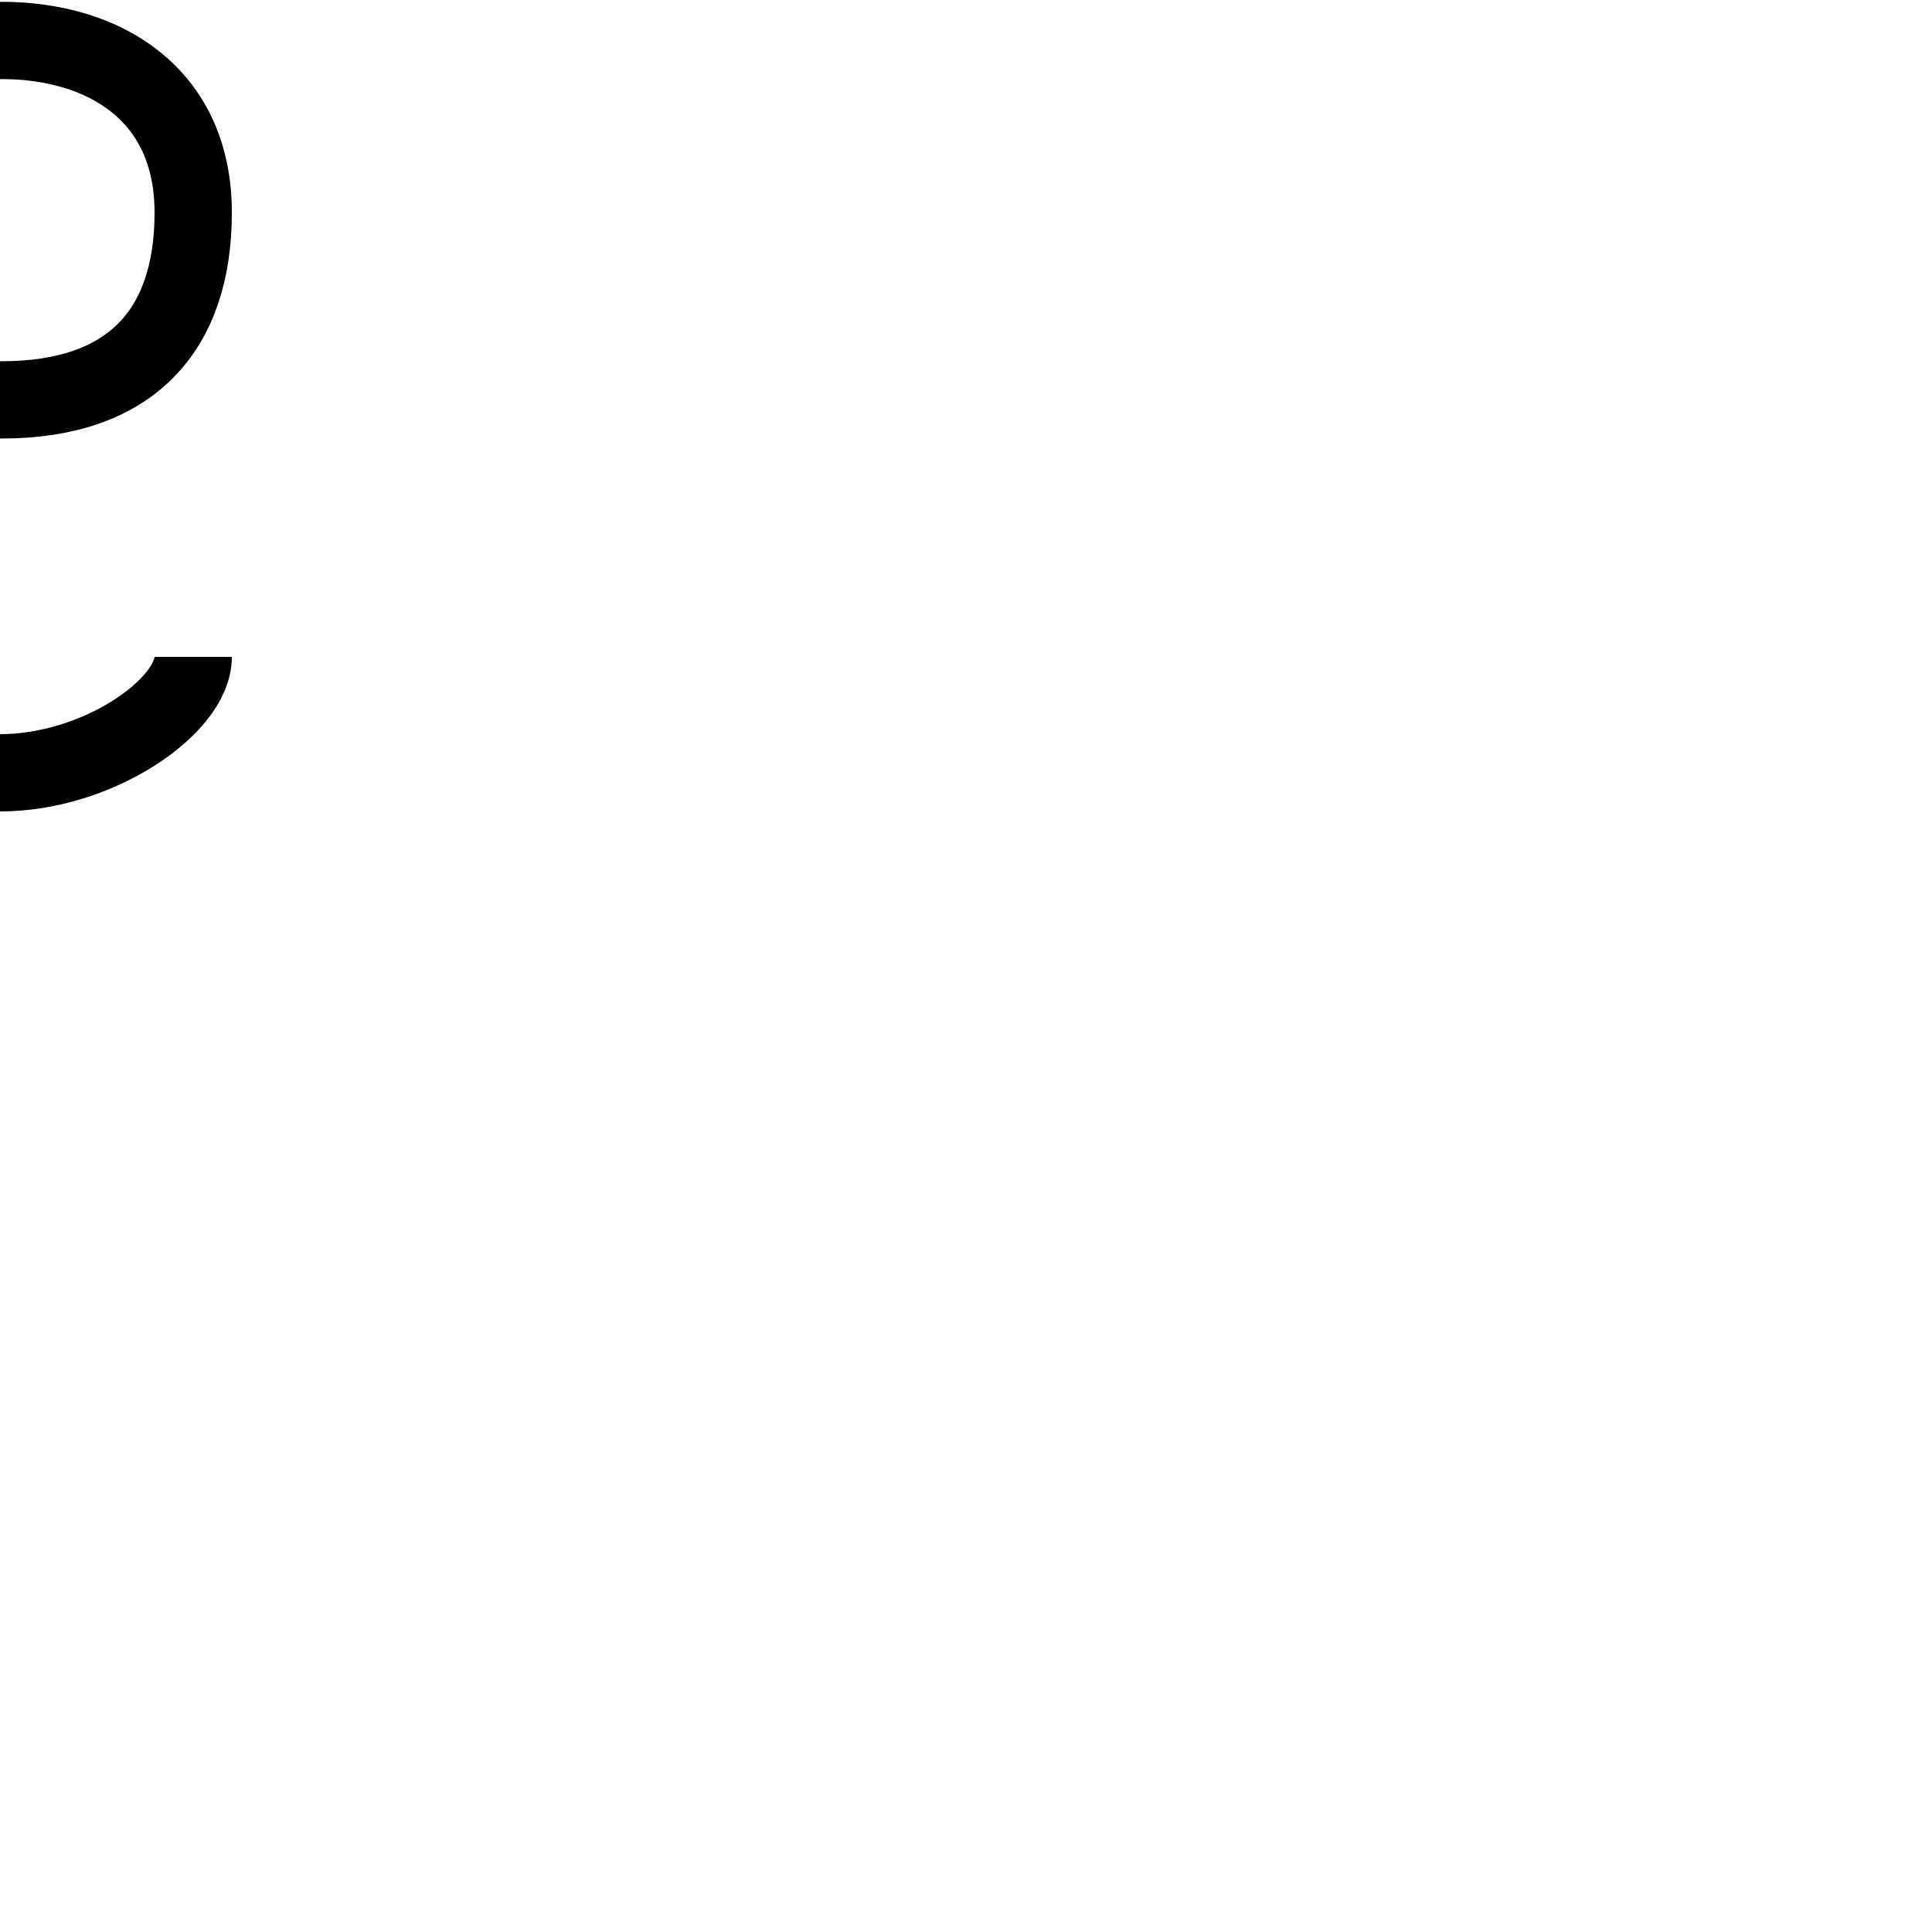
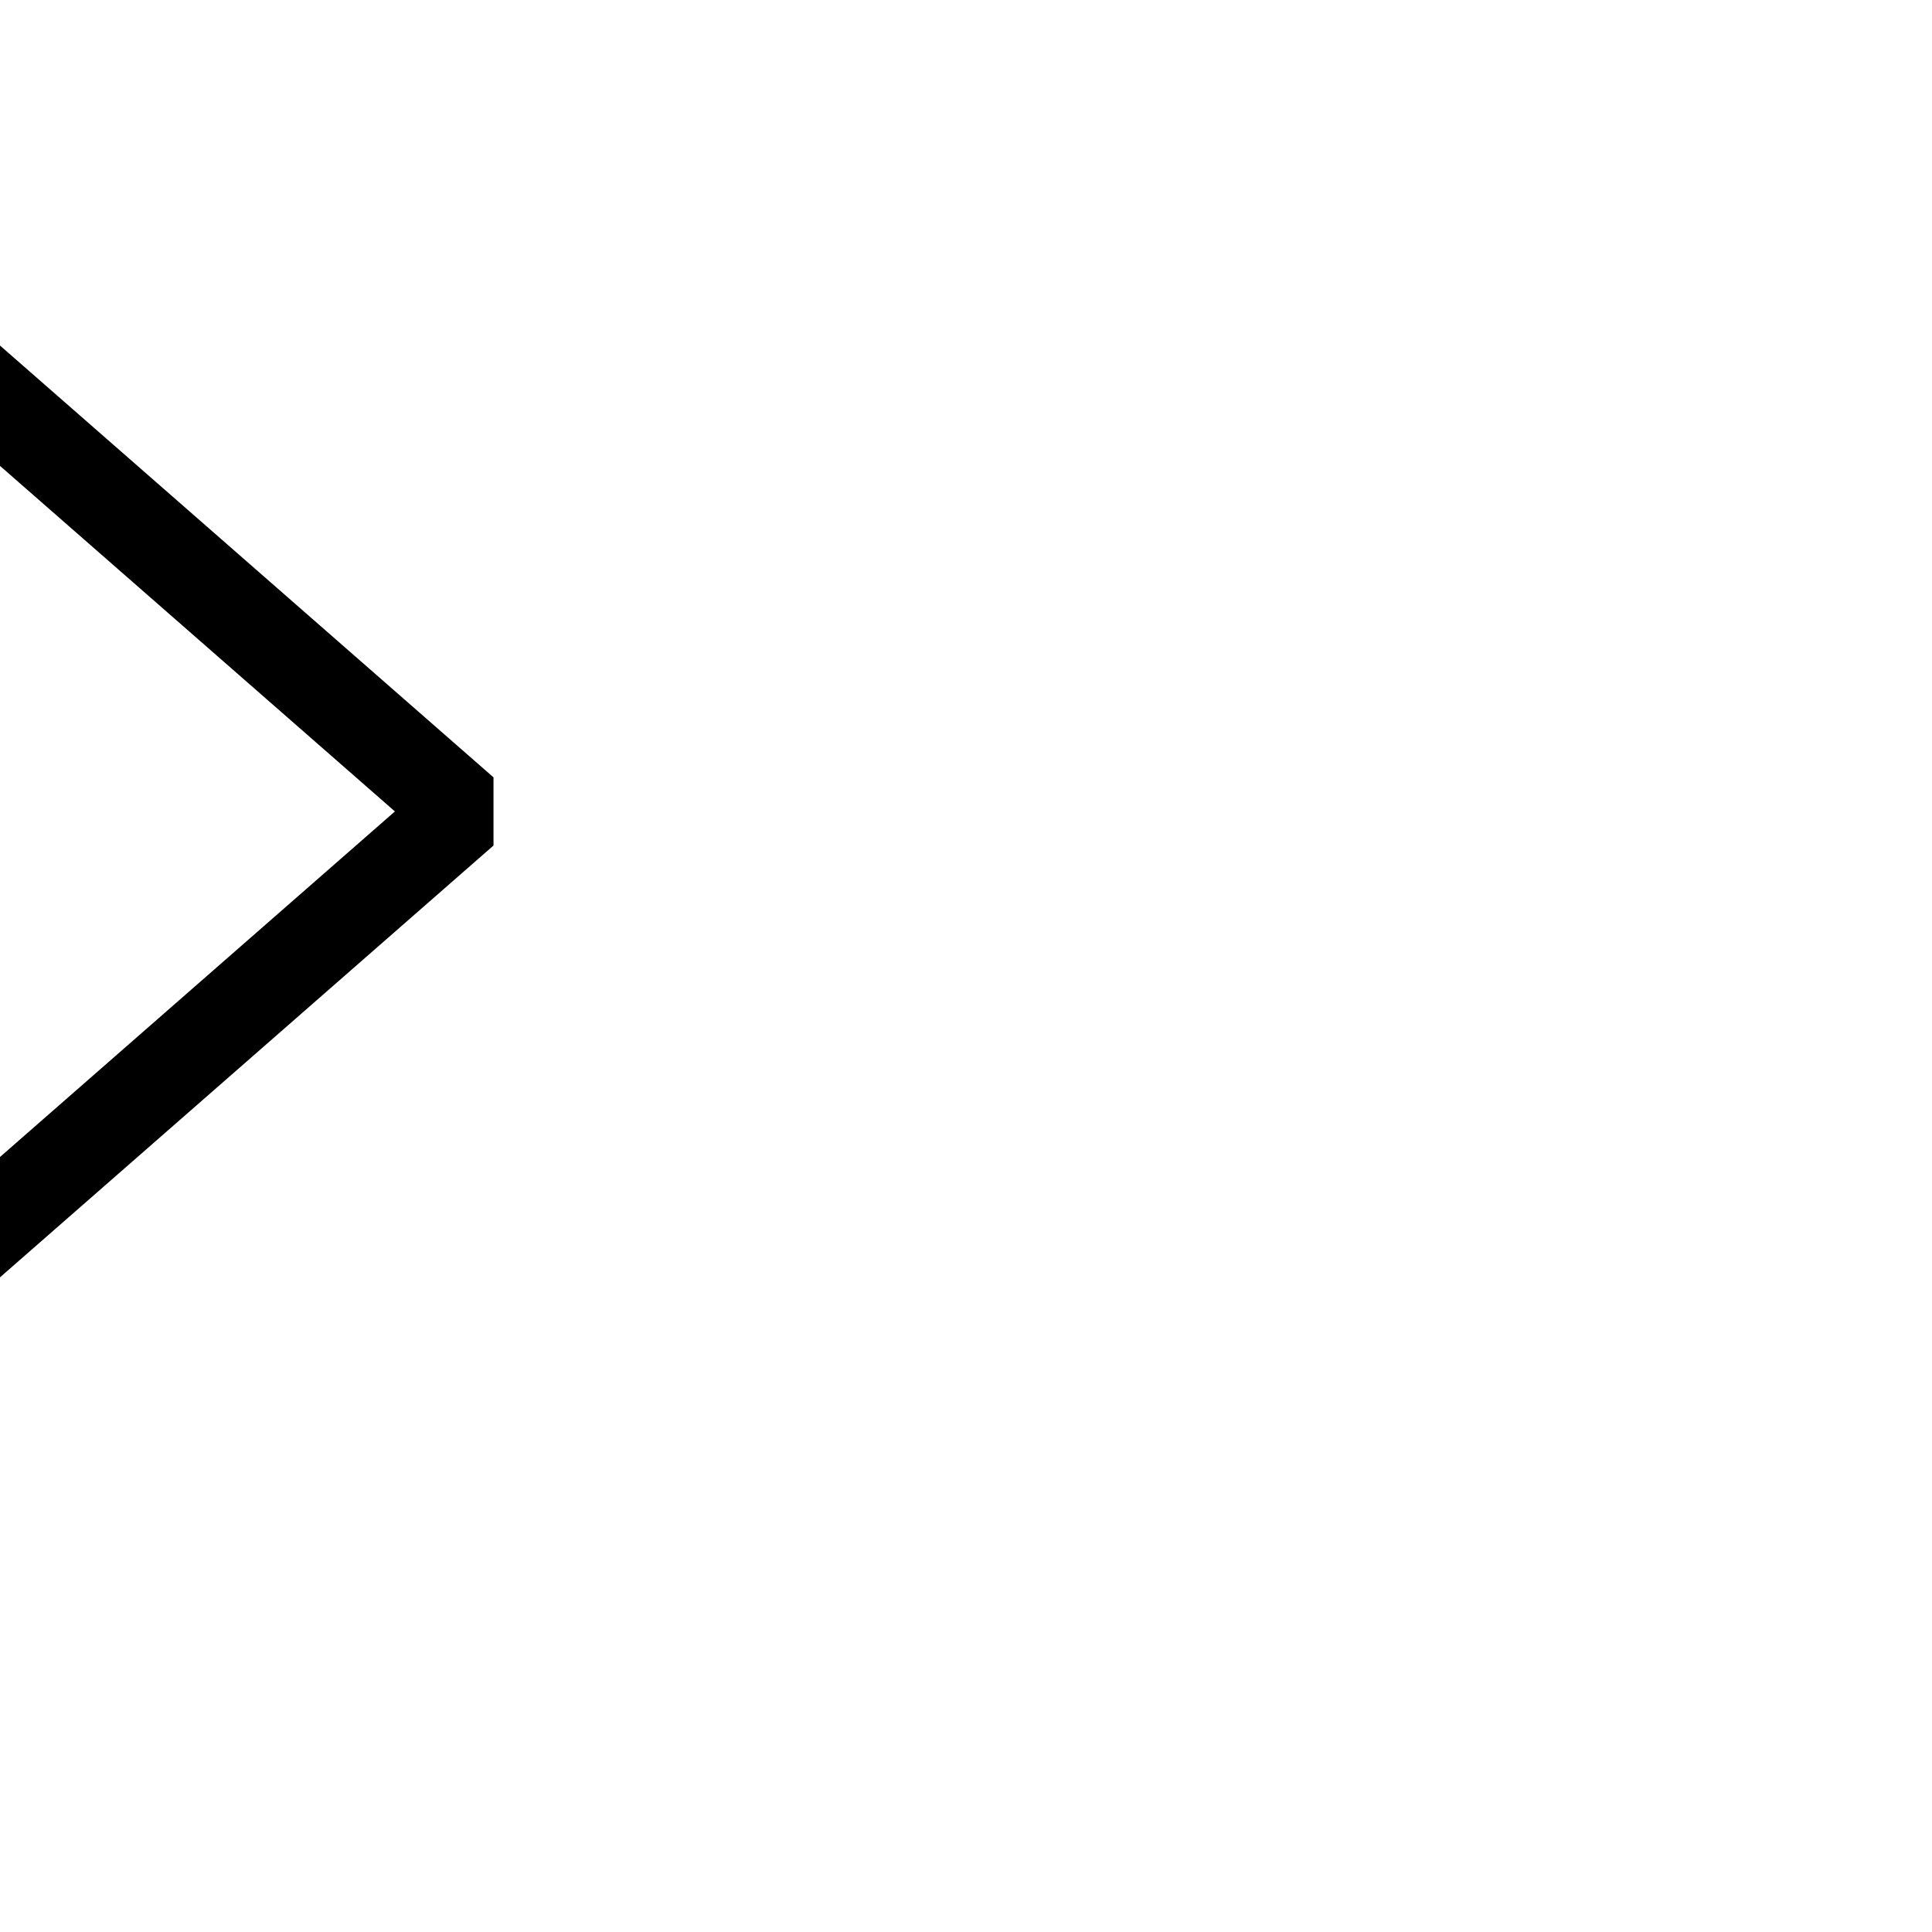
<svg xmlns="http://www.w3.org/2000/svg" width="100" height="100" viewBox="0 0 100 100" version="1.1" id="svg1035">
  <defs id="defs1032" />
  <g id="layer1">
-     <path style="fill:#000000;fill-opacity:0;stroke:#000000;stroke-width:4;stroke-linejoin:bevel" d="M -10,8.237 C -10,6.176 -5.144,2.094 0.094,2.094 5.333,2.094 10,4.827 10,11 10,17.173 6.707,20.697 0.093,20.697 -6.522,20.697 -10,25.181 -10,30 c 0,4.819 4.945,10 10,10 5.055,0 10,-3.434 10,-6" id="path5614" />
+     <path style="fill:none;stroke:#000000;stroke-width:4.688;stroke-linejoin:bevel" d="M -24,0 24,42 -24,84" id="path6064" />
  </g>
</svg>
